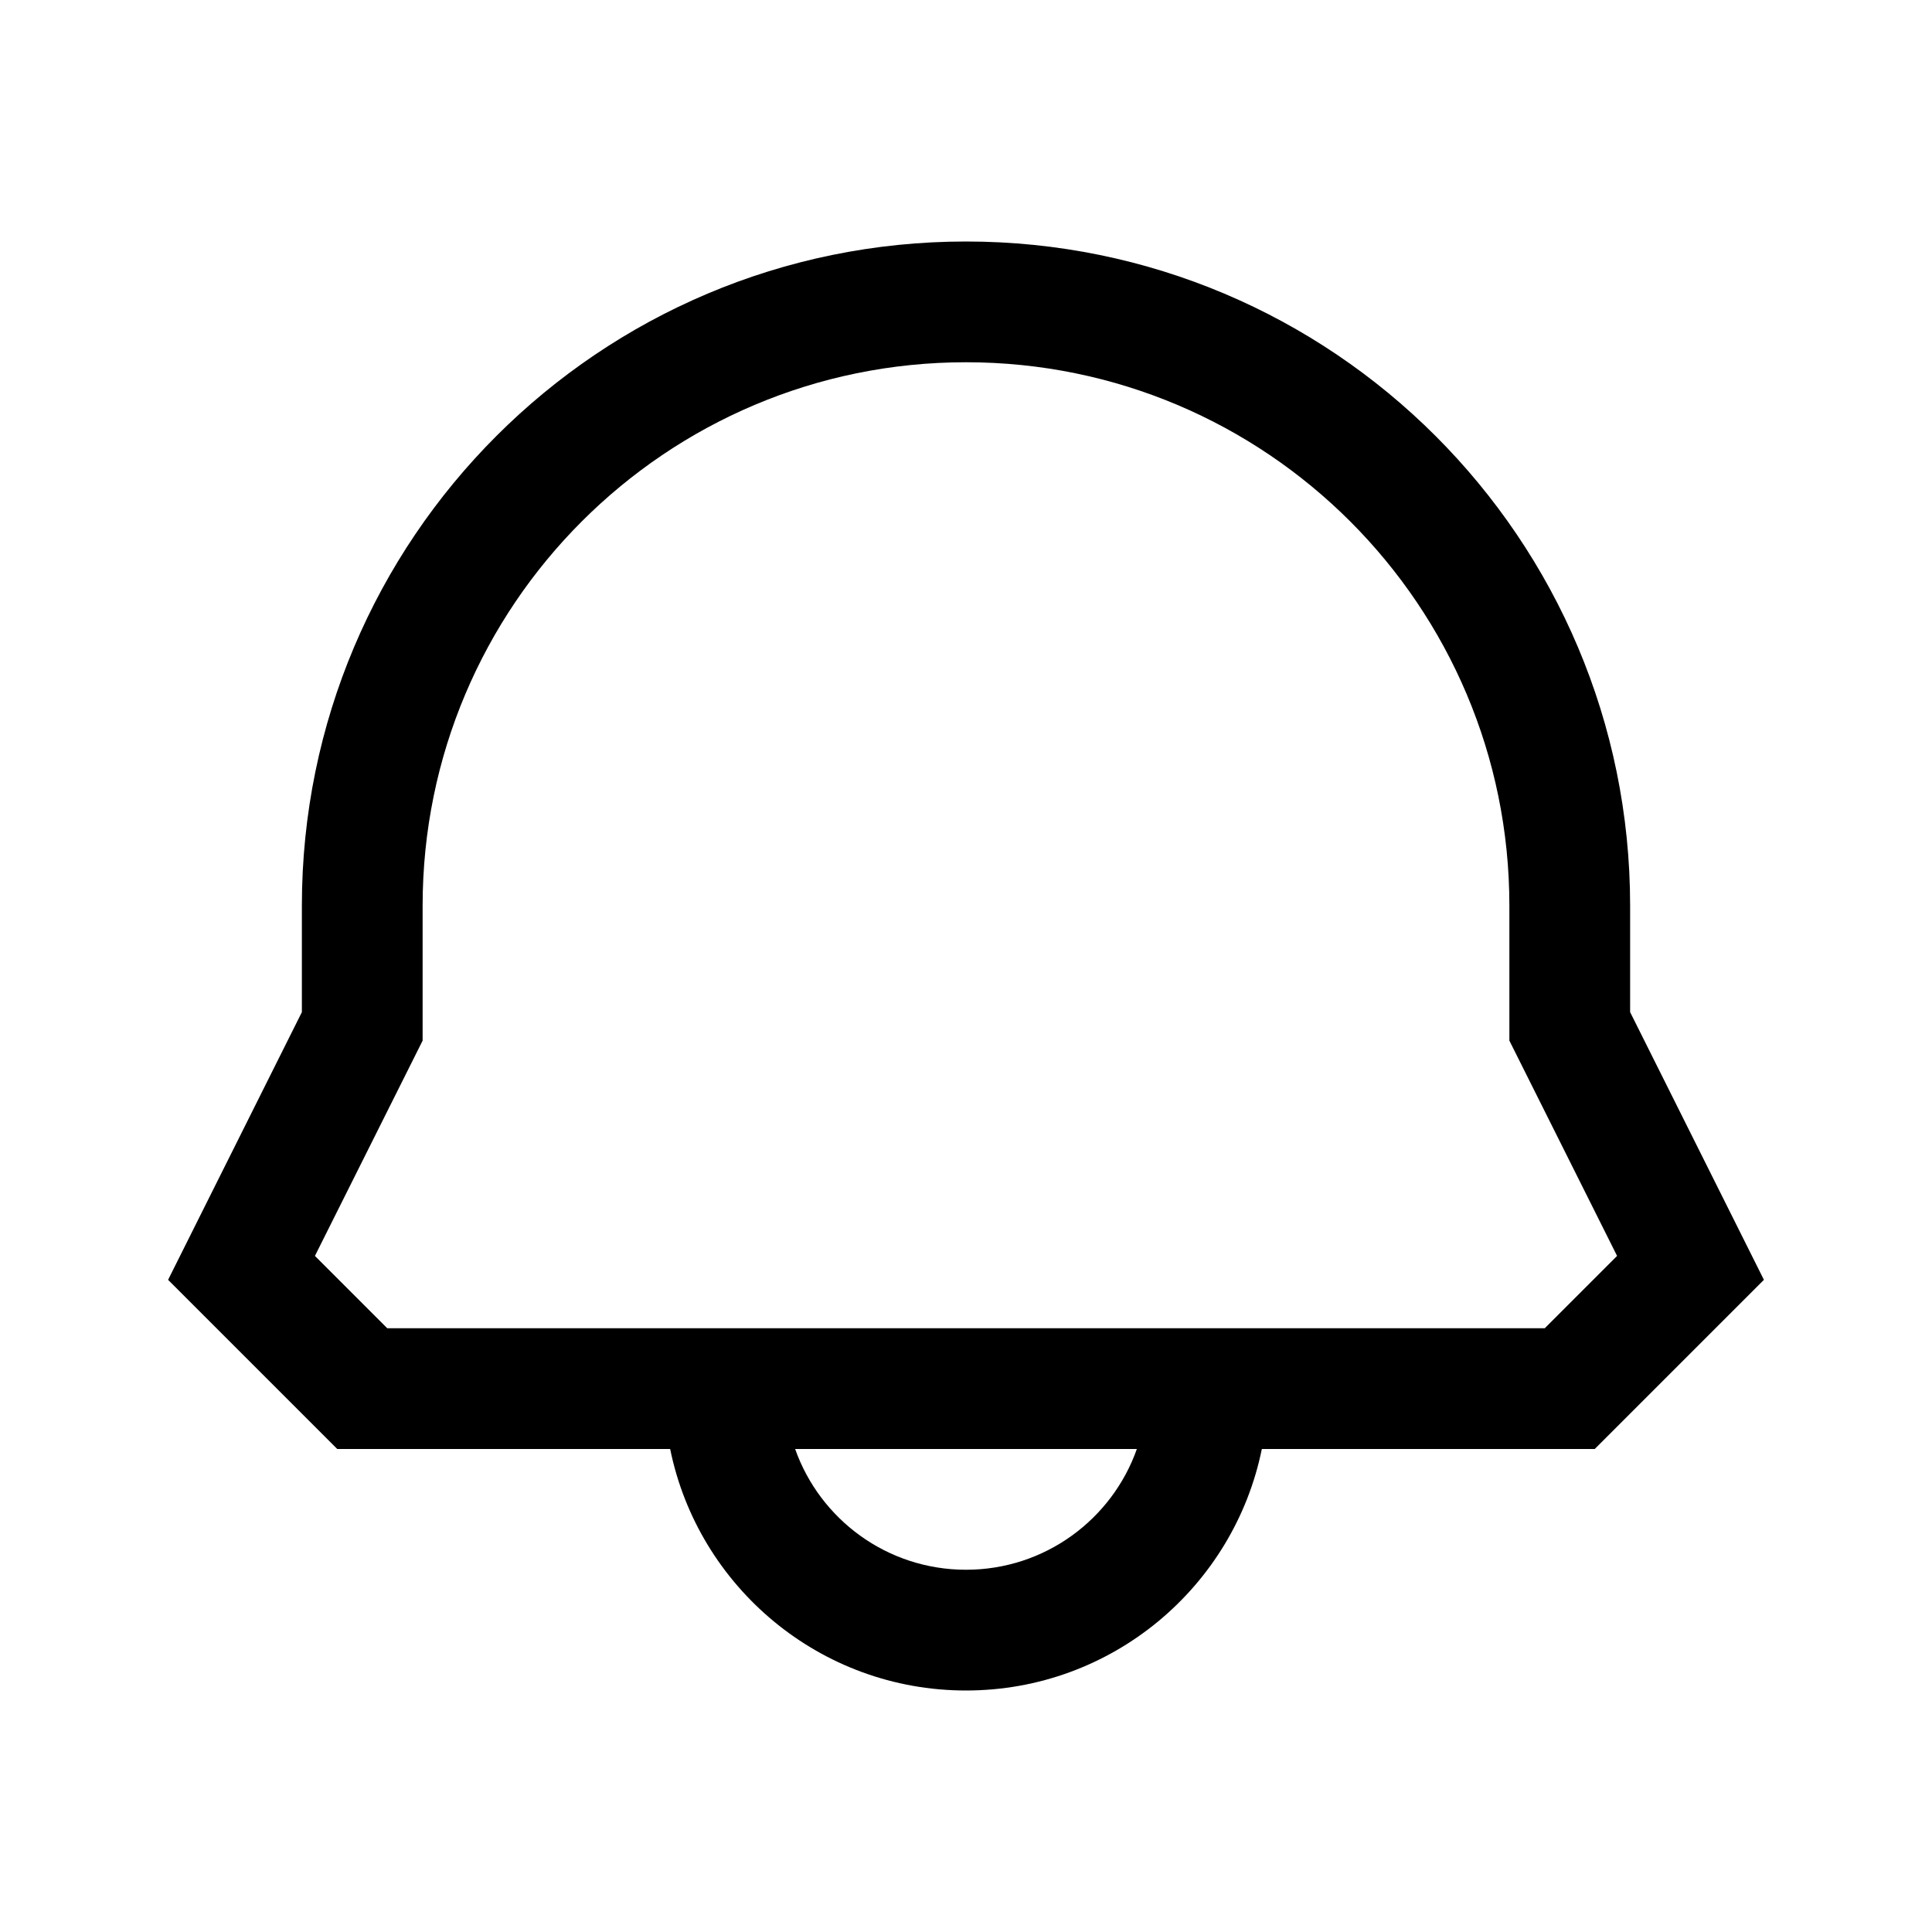
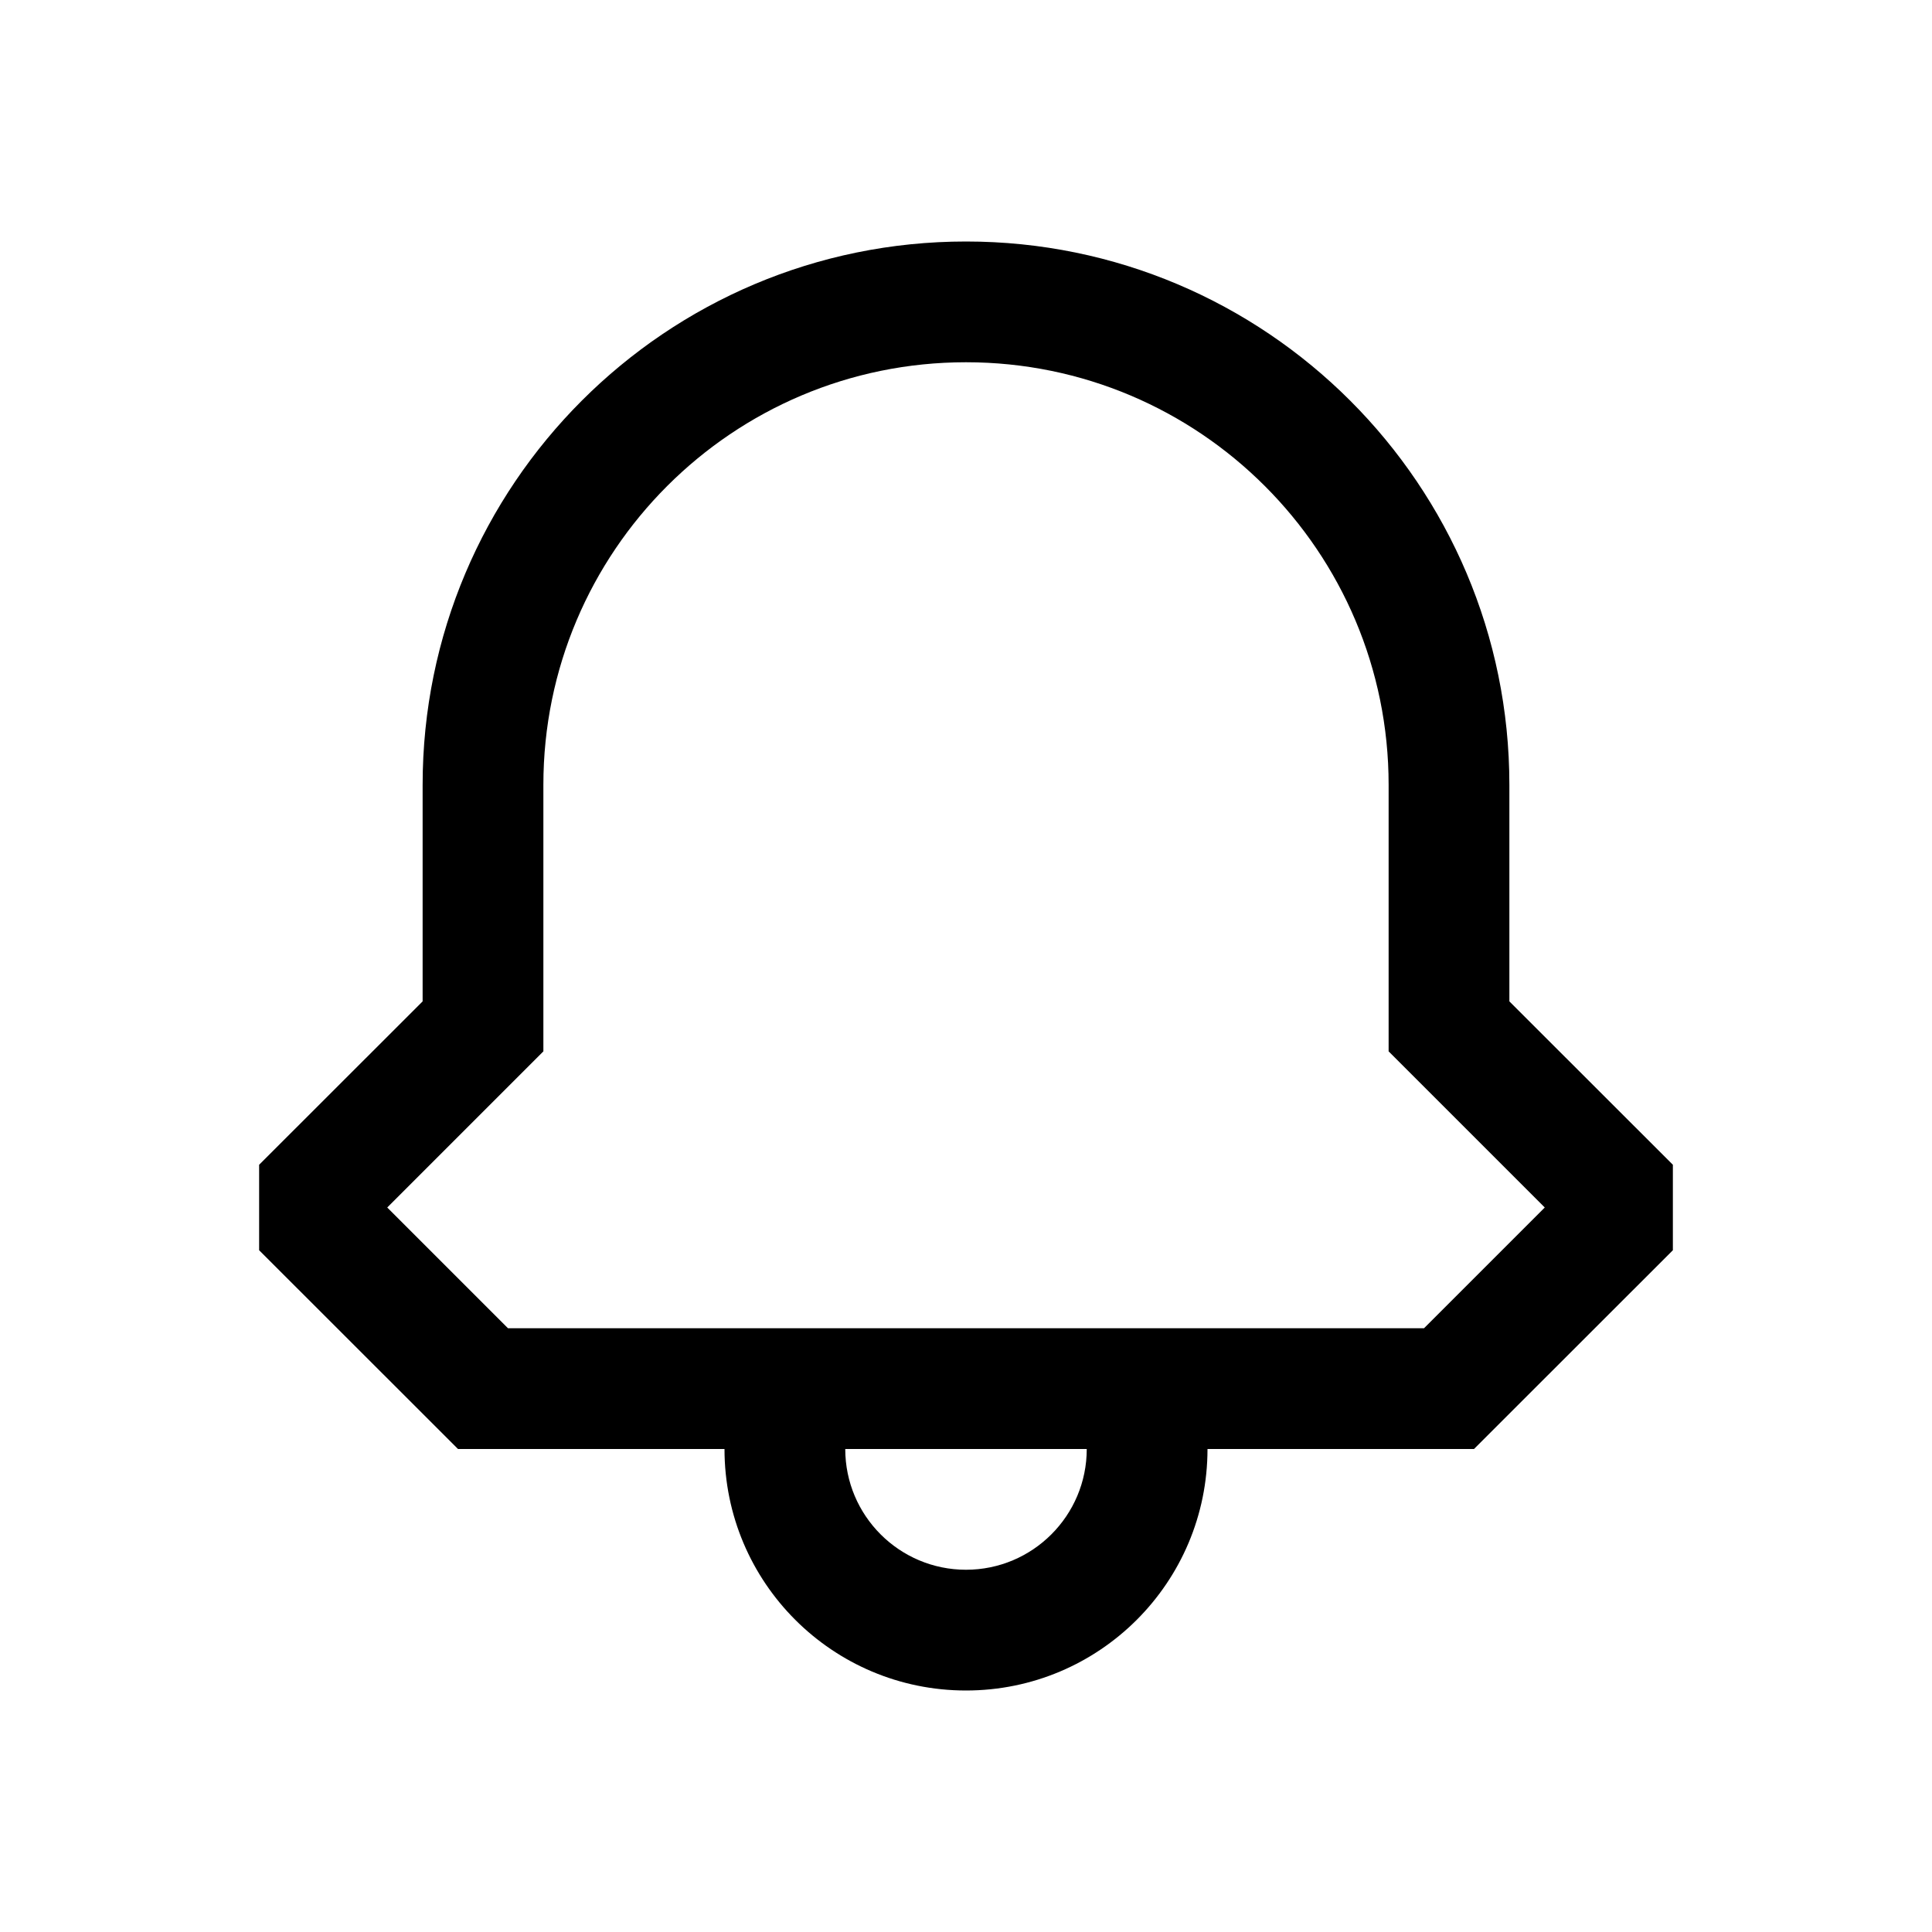
<svg xmlns="http://www.w3.org/2000/svg" width="16" height="16" viewBox="0 0 16 16" fill="none">
-   <path fill-rule="evenodd" clip-rule="evenodd" d="M8 2C4.962 2 2.5 4.462 2.5 7.5V8.382L1.392 10.599L2.793 12H5.55C5.782 13.141 6.791 14 8 14C9.209 14 10.218 13.141 10.45 12H13.207L14.608 10.599L13.5 8.382L13.5 7.5C13.5 4.462 11.037 2 8 2ZM9.415 12H6.585C6.791 12.583 7.347 13 8 13C8.653 13 9.209 12.583 9.415 12ZM8 3C5.515 3 3.5 5.015 3.5 7.5L3.5 8.618L2.608 10.401L3.207 11H12.793L13.392 10.401L12.5 8.618L12.5 7.5C12.5 5.015 10.485 3 8 3Z" fill="black" style="fill:black;fill-opacity:1;" />
+   <path d="M7 12C7 12.552 7.448 13 8 13C8.552 13 9 12.552 9 12H7ZM11.5 6.5C11.5 4.567 9.933 3 8 3C6.067 3 4.5 4.567 4.5 6.5V8.707L3.207 10L4.207 11H11.793L12.793 10L11.5 8.707V6.5ZM12.5 8.293L13.854 9.646V10.354L12.207 12H10C10 13.105 9.105 14 8 14C6.895 14 6 13.105 6 12H3.793L2.146 10.354V9.646L3.5 8.293V6.5C3.5 4.015 5.515 2 8 2C10.485 2 12.5 4.015 12.5 6.5V8.293Z" fill="black" style="fill:black;fill-opacity:1;" />
</svg>
